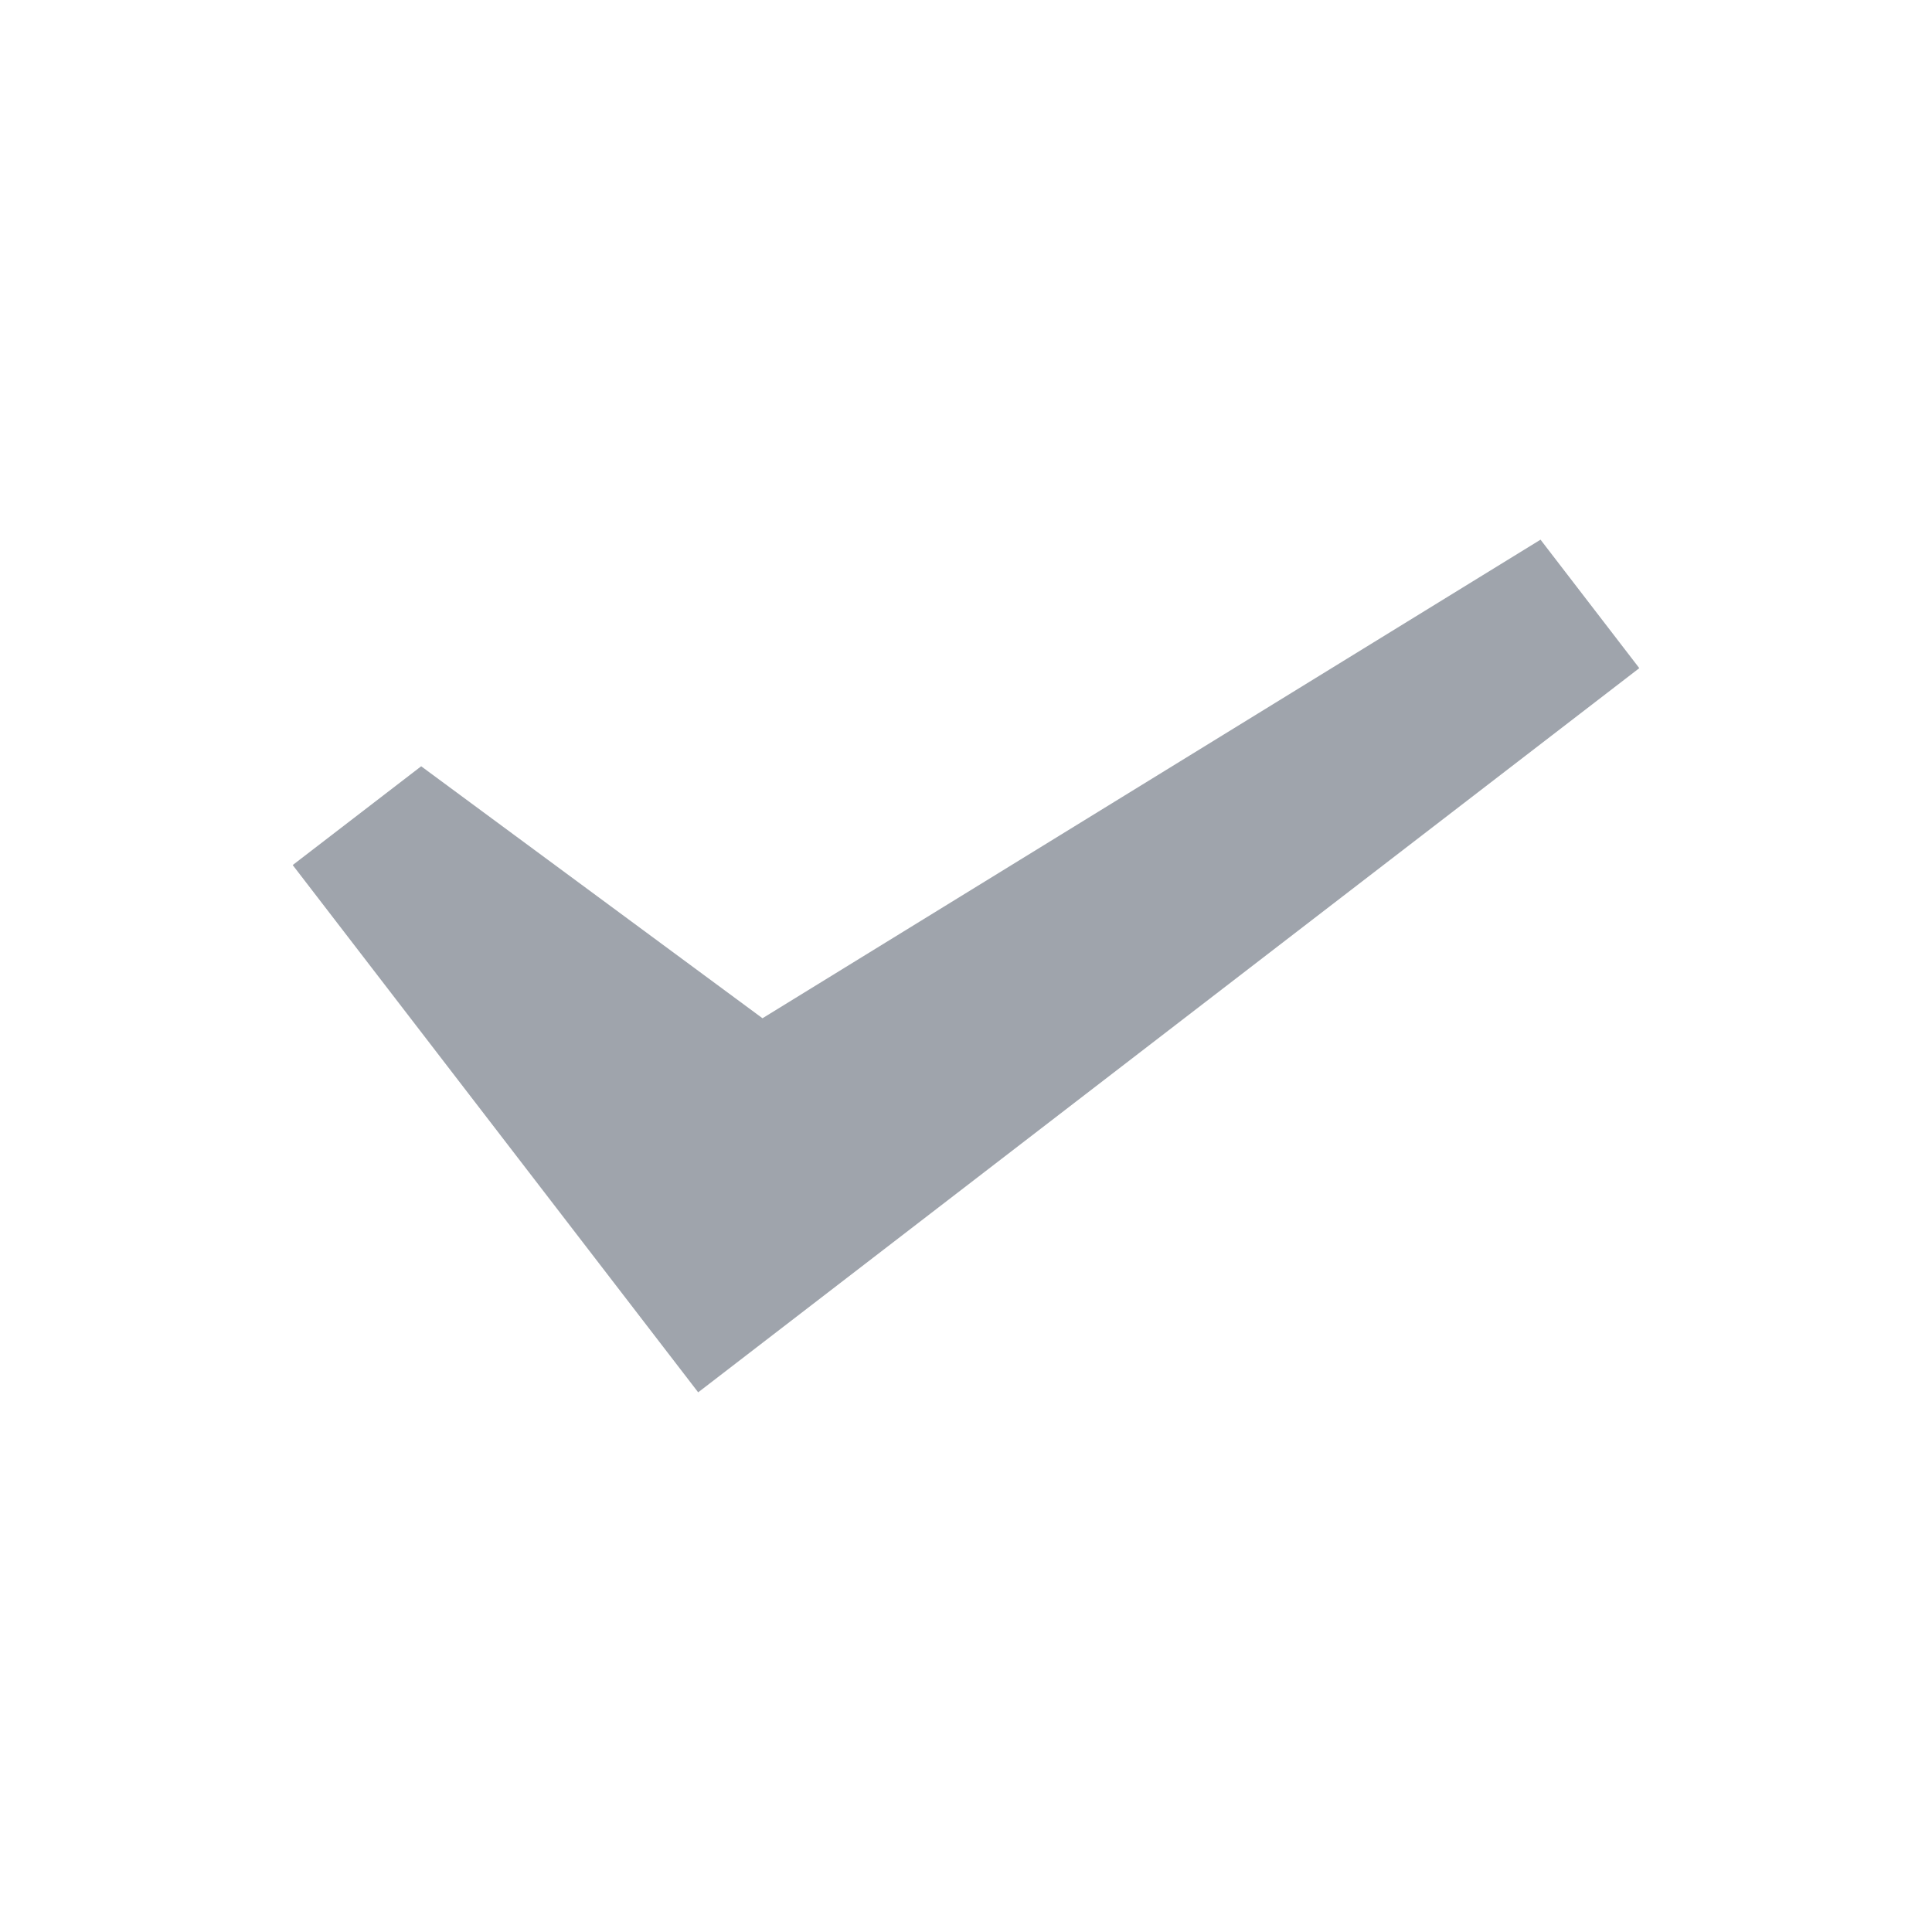
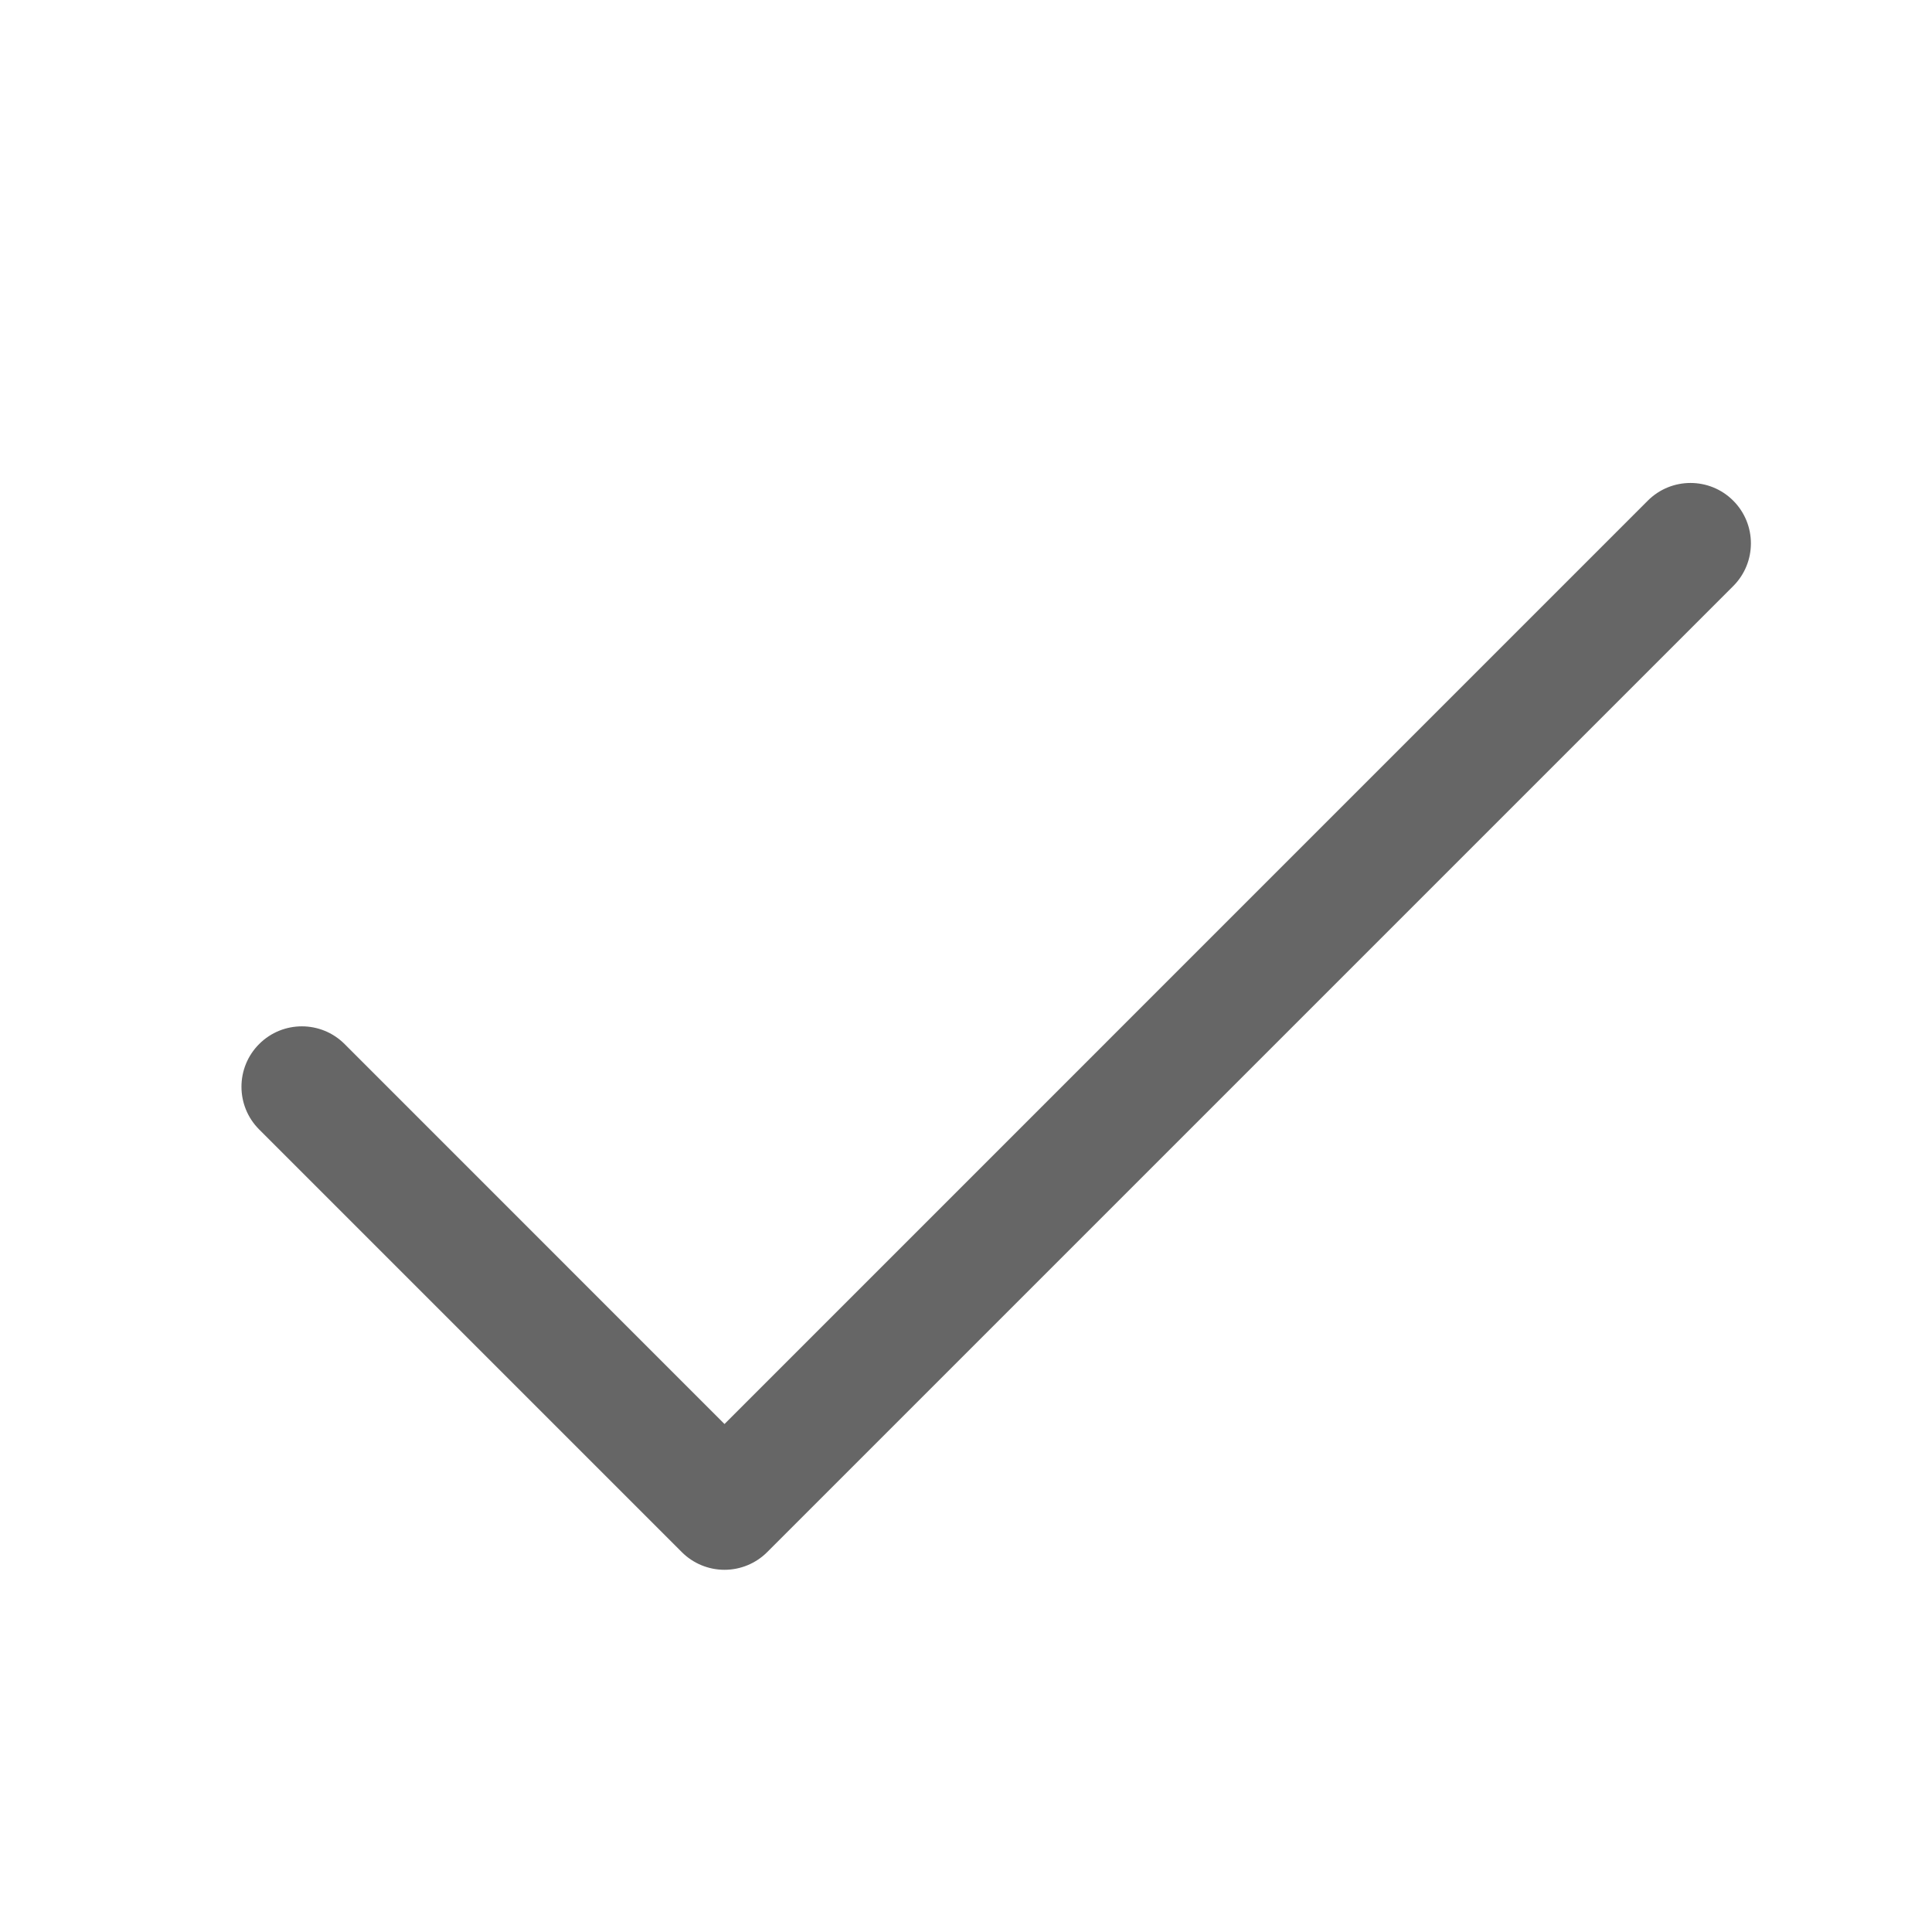
- <svg xmlns="http://www.w3.org/2000/svg" version="1.1" id="Layer_1" x="0px" y="0px" width="24px" height="24px" viewBox="0 0 24 24" enable-background="new 0 0 24 24" xml:space="preserve">
-   <polygon opacity="0.5" fill="#3F4A5A" enable-background="new    " points="9.472,12.649 19.137,6.704 20.364,8.3 8.673,17.296   3.636,10.746 5.232,9.519 " />
+ <svg xmlns="http://www.w3.org/2000/svg" width="32" height="32" viewBox="0 0 256 256">
+   <path fill="#666666" d="M229.66 77.66l-128 128a8 8 0 0 1-11.32 0l-56-56a8 8 0 0 1 11.32-11.32L96 188.69L218.34 66.34a8 8 0 0 1 11.32 11.32Z" />
</svg>
